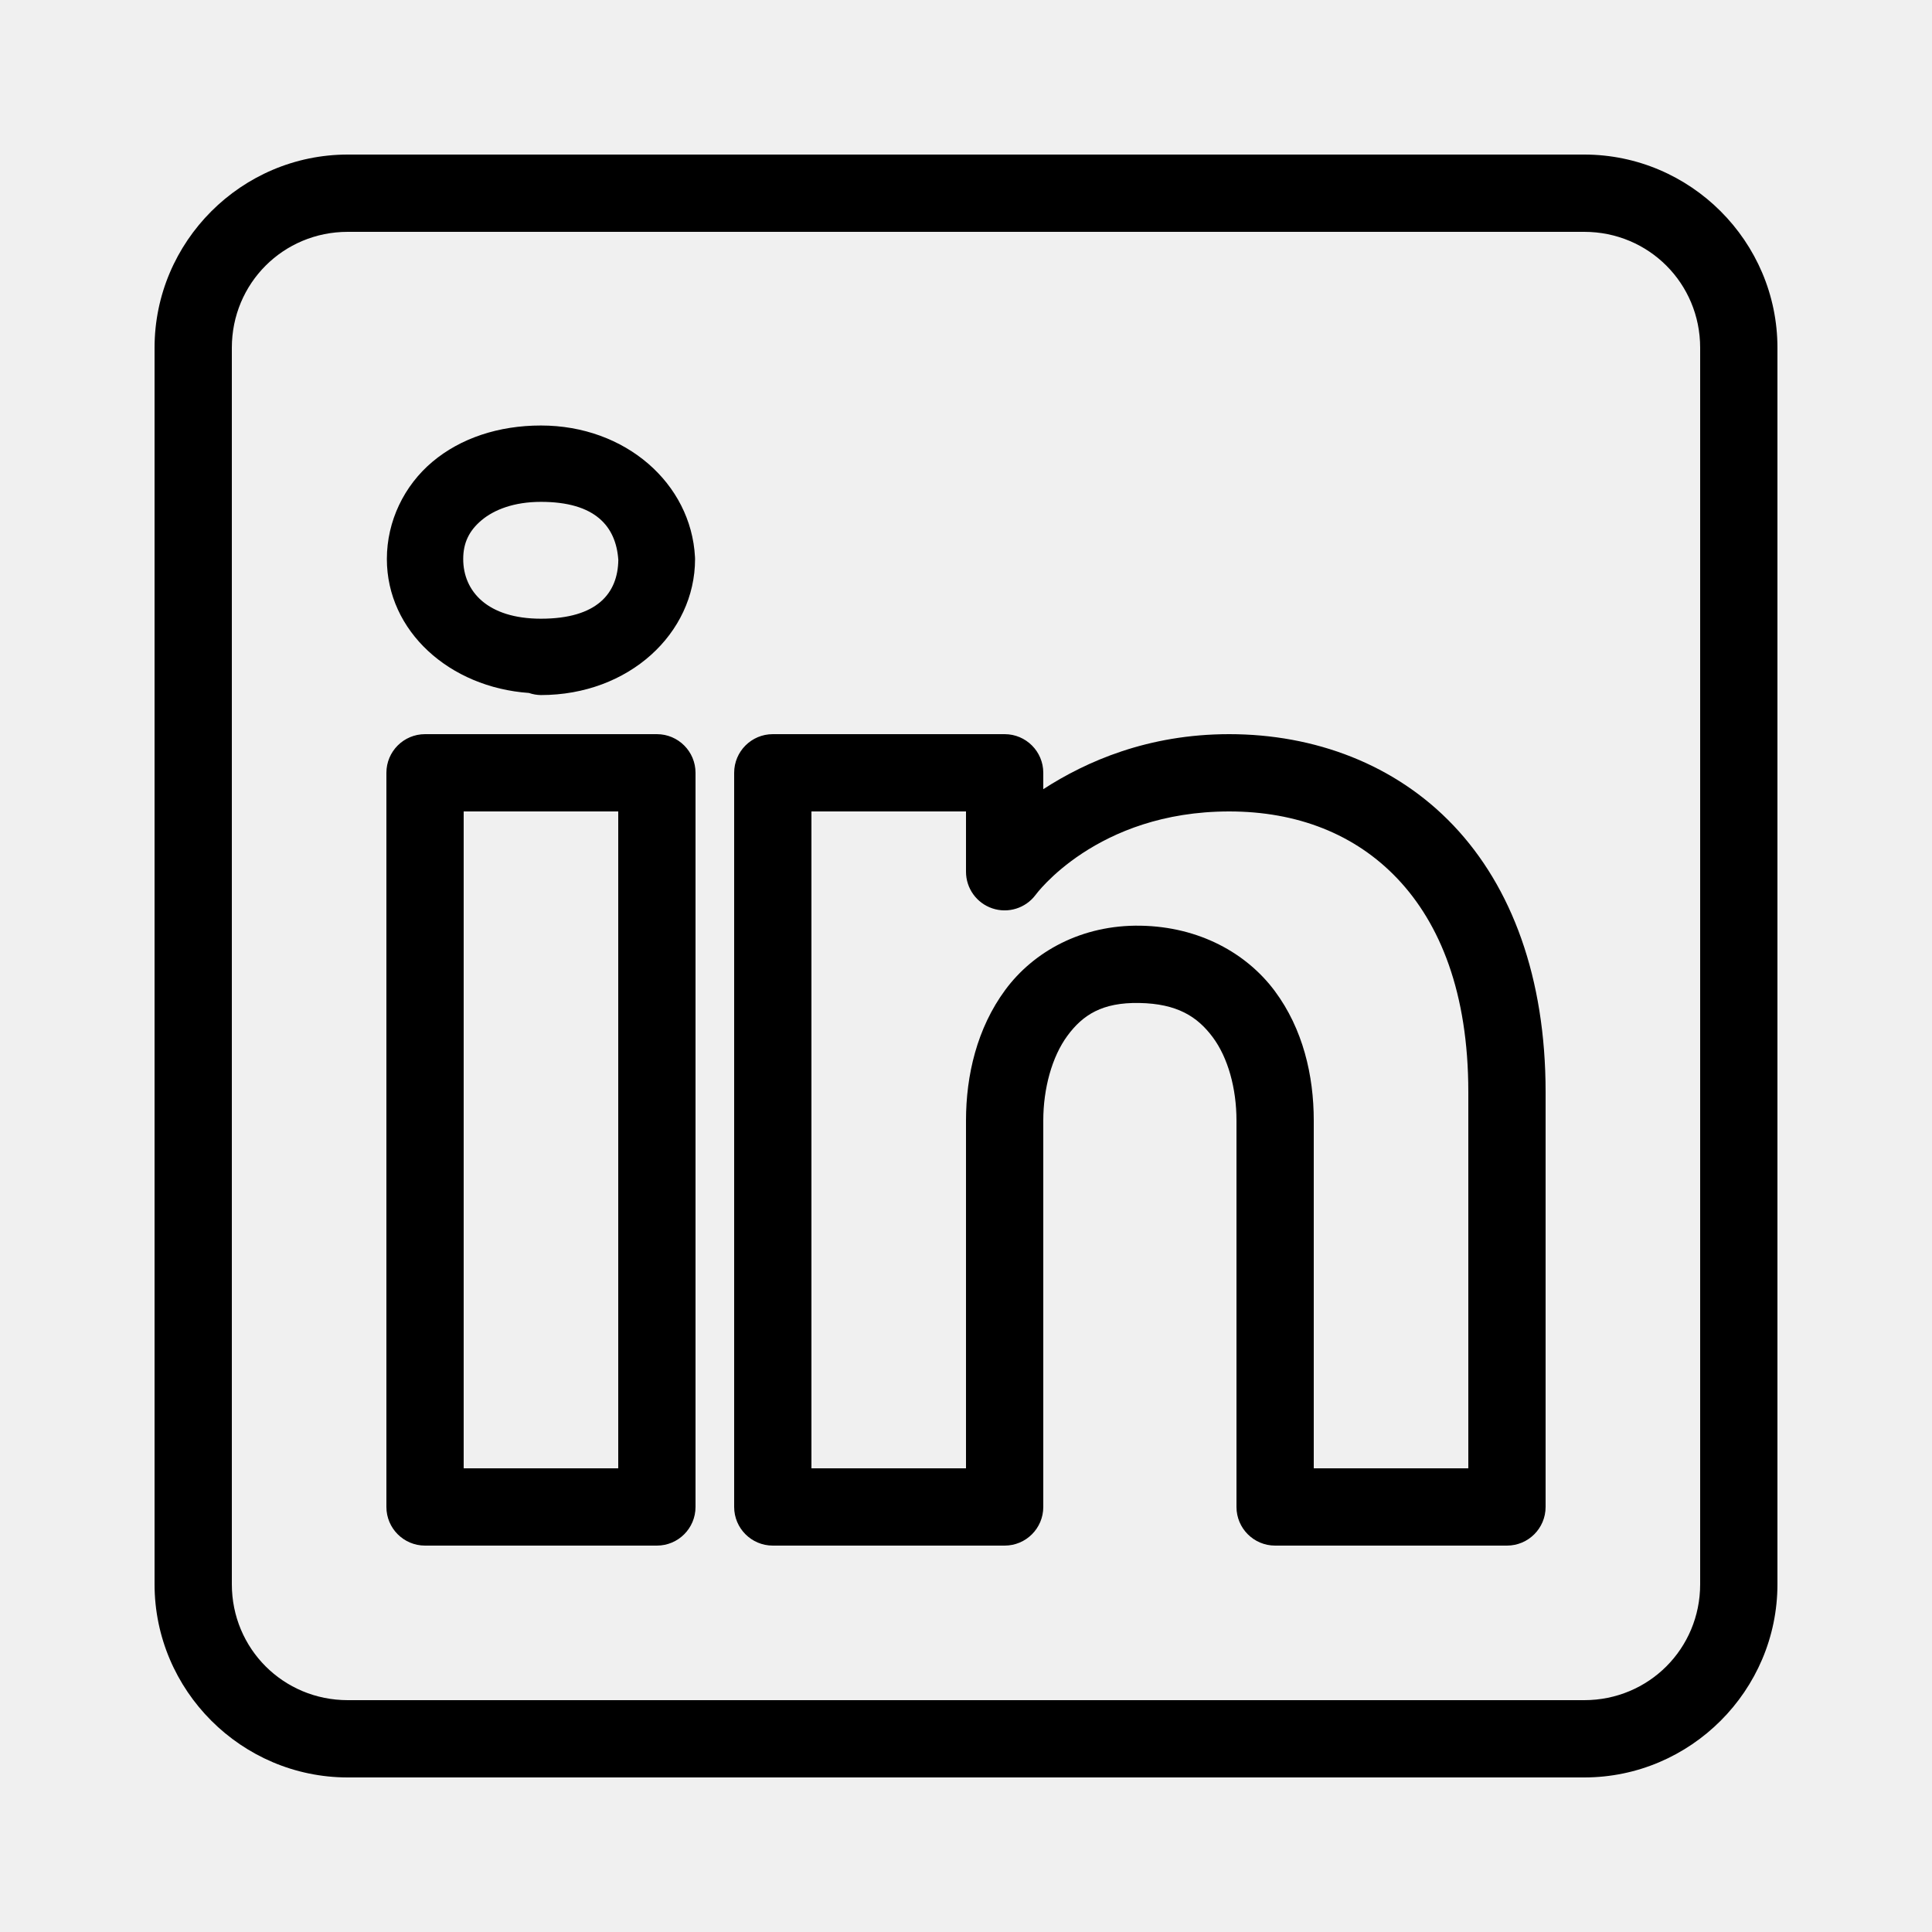
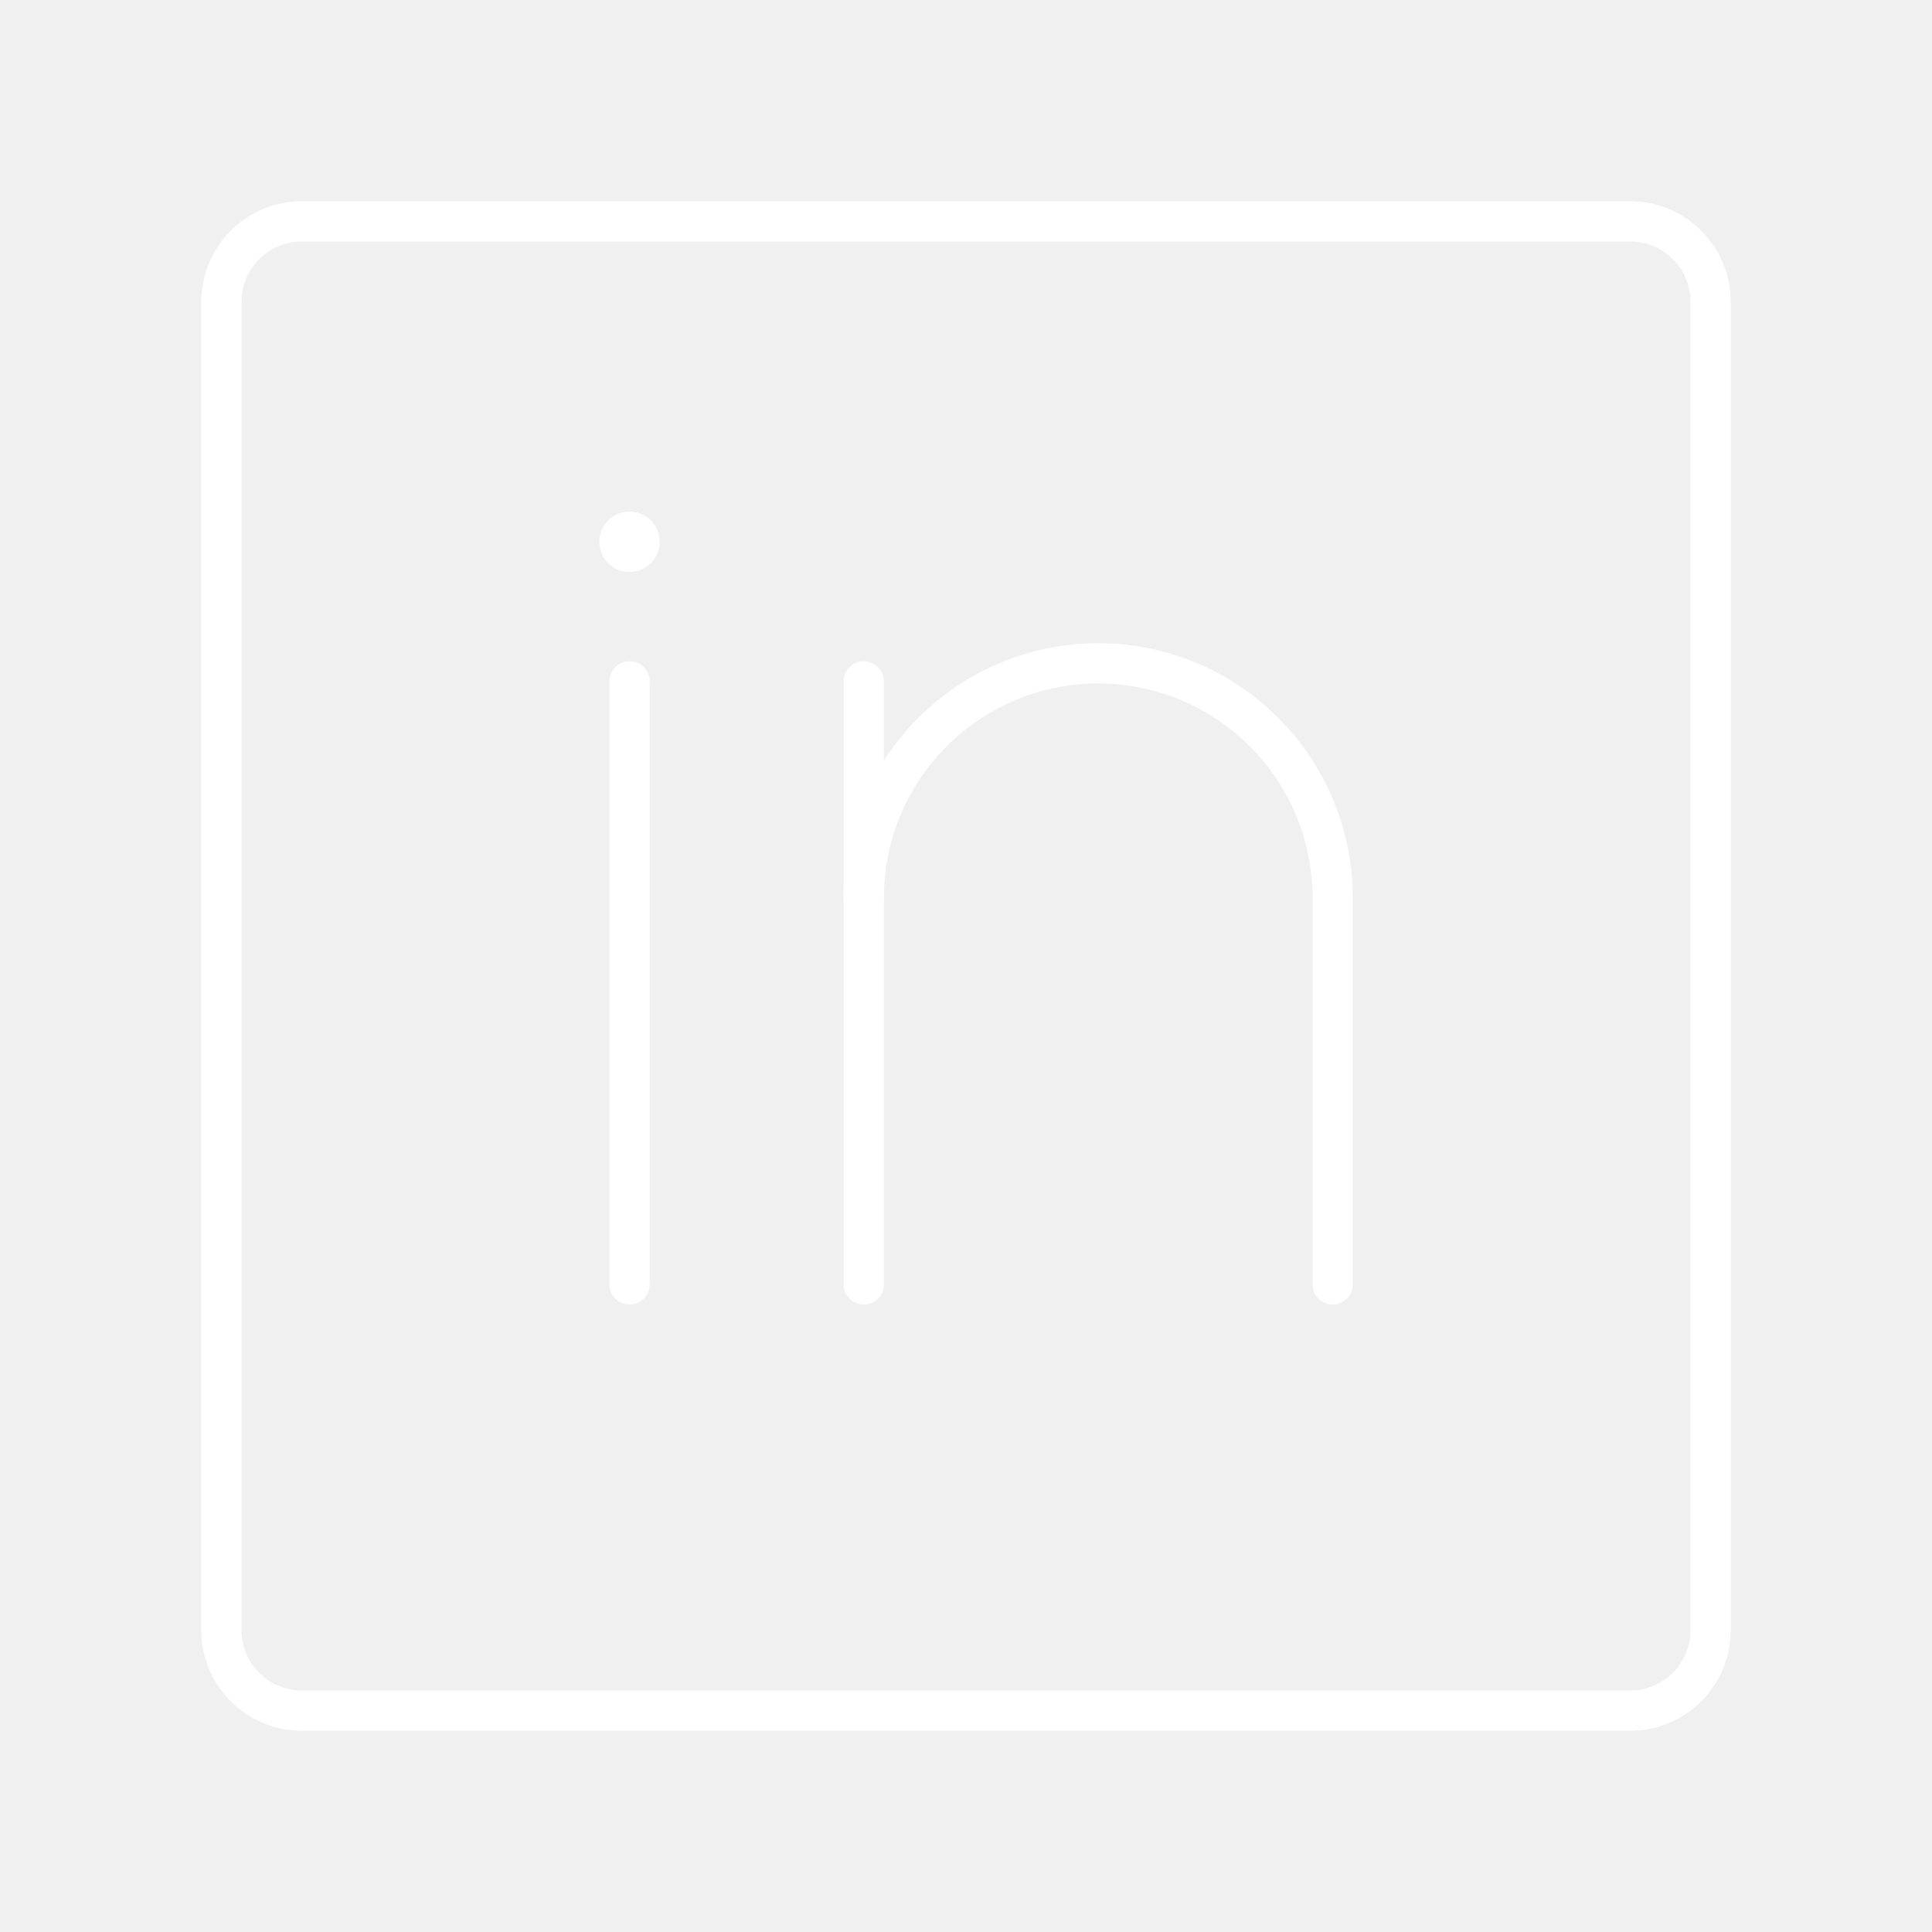
- <svg xmlns="http://www.w3.org/2000/svg" viewBox="0 0 50 50" width="50px" height="50px">
-   <path d="M 9 4 C 6.25 4 4 6.25 4 9 L 4 41 C 4 43.75 6.25 46 9 46 L 41 46 C 43.75 46 46 43.75 46 41 L 46 9 C 46 6.25 43.75 4 41 4 L 9 4 z M 9 6 L 41 6 C 42.668 6 44 7.332 44 9 L 44 41 C 44 42.668 42.668 44 41 44 L 9 44 C 7.332 44 6 42.668 6 41 L 6 9 C 6 7.332 7.332 6 9 6 z M 14 11.012 C 12.905 11.012 11.919 11.339 11.189 11.953 C 10.46 12.567 10.012 13.485 10.012 14.467 C 10.012 16.334 11.631 17.79 13.691 17.934 A 0.988 0.988 0 0 0 13.695 17.936 A 0.988 0.988 0 0 0 14 17.988 C 16.273 17.988 17.988 16.396 17.988 14.467 A 0.988 0.988 0 0 0 17.986 14.414 C 17.885 12.514 16.19 11.012 14 11.012 z M 14 12.988 C 15.392 12.988 15.942 13.61 16.002 14.492 C 15.99 15.348 15.46 16.012 14 16.012 C 12.615 16.012 11.988 15.302 11.988 14.467 C 11.988 14.049 12.141 13.734 12.461 13.465 C 12.781 13.195 13.295 12.988 14 12.988 z M 11 19 A 1 1 0 0 0 10 20 L 10 39 A 1 1 0 0 0 11 40 L 17 40 A 1 1 0 0 0 18 39 L 18 33.135 L 18 20 A 1 1 0 0 0 17 19 L 11 19 z M 20 19 A 1 1 0 0 0 19 20 L 19 39 A 1 1 0 0 0 20 40 L 26 40 A 1 1 0 0 0 27 39 L 27 29 C 27 28.17 27.226 27.345 27.625 26.805 C 28.024 26.264 28.526 25.94 29.482 25.957 C 30.468 25.974 30.99 26.312 31.385 26.842 C 31.78 27.372 32 28.167 32 29 L 32 39 A 1 1 0 0 0 33 40 L 39 40 A 1 1 0 0 0 40 39 L 40 28.262 C 40 25.3 39.123 22.954 37.619 21.367 C 36.115 19.78 34.024 19 31.812 19 C 29.71 19 28.111 19.705 27 20.424 L 27 20 A 1 1 0 0 0 26 19 L 20 19 z M 12 21 L 16 21 L 16 33.135 L 16 38 L 12 38 L 12 21 z M 21 21 L 25 21 L 25 22.561 A 1 1 0 0 0 26.799 23.162 C 26.799 23.162 28.369 21 31.812 21 C 33.566 21 35.069 21.583 36.168 22.742 C 37.267 23.902 38 25.688 38 28.262 L 38 38 L 34 38 L 34 29 C 34 27.833 33.72 26.627 32.99 25.646 C 32.26 24.666 31.032 23.983 29.518 23.957 C 27.996 23.93 26.748 24.627 26.016 25.619 C 25.284 26.611 25 27.83 25 29 L 25 38 L 21 38 L 21 21 z" />
+ <svg xmlns="http://www.w3.org/2000/svg" width="800px" height="800px" viewBox="0 0 48 48" version="1.1" fill="#000000">
+   <g id="SVGRepo_bgCarrier" stroke-width="0" />
+   <g id="SVGRepo_tracerCarrier" stroke-linecap="round" stroke-linejoin="round" />
+   <g id="SVGRepo_iconCarrier">
+     <defs>
+       <style>.b{fill:#ffffff;}.c{fill:none;stroke:#ffffff;stroke-linecap:round;stroke-linejoin:round;}</style>
+     </defs>
+     <circle class="b" cx="15.64" cy="13.46" r=".75" />
+     <line class="c" x1="15.64" x2="15.64" y1="16.93" y2="31.91" />
+     <path class="c" d="m33.11 31.91v-9.61a5.83 5.83 0 0 0-5.82-5.82 5.83 5.83 0 0 0-5.83 5.82v9.61" />
+     <line class="c" x1="21.46" x2="21.46" y1="22.3" y2="16.93" />
+     <path class="c" d="m40.5 5.5h-33a2 2 0 0 0-2 2v33a2 2 0 0 0 2 2h33a2 2 0 0 0 2-2v-33a2 2 0 0 0-2-2z" />
+   </g>
</svg>
